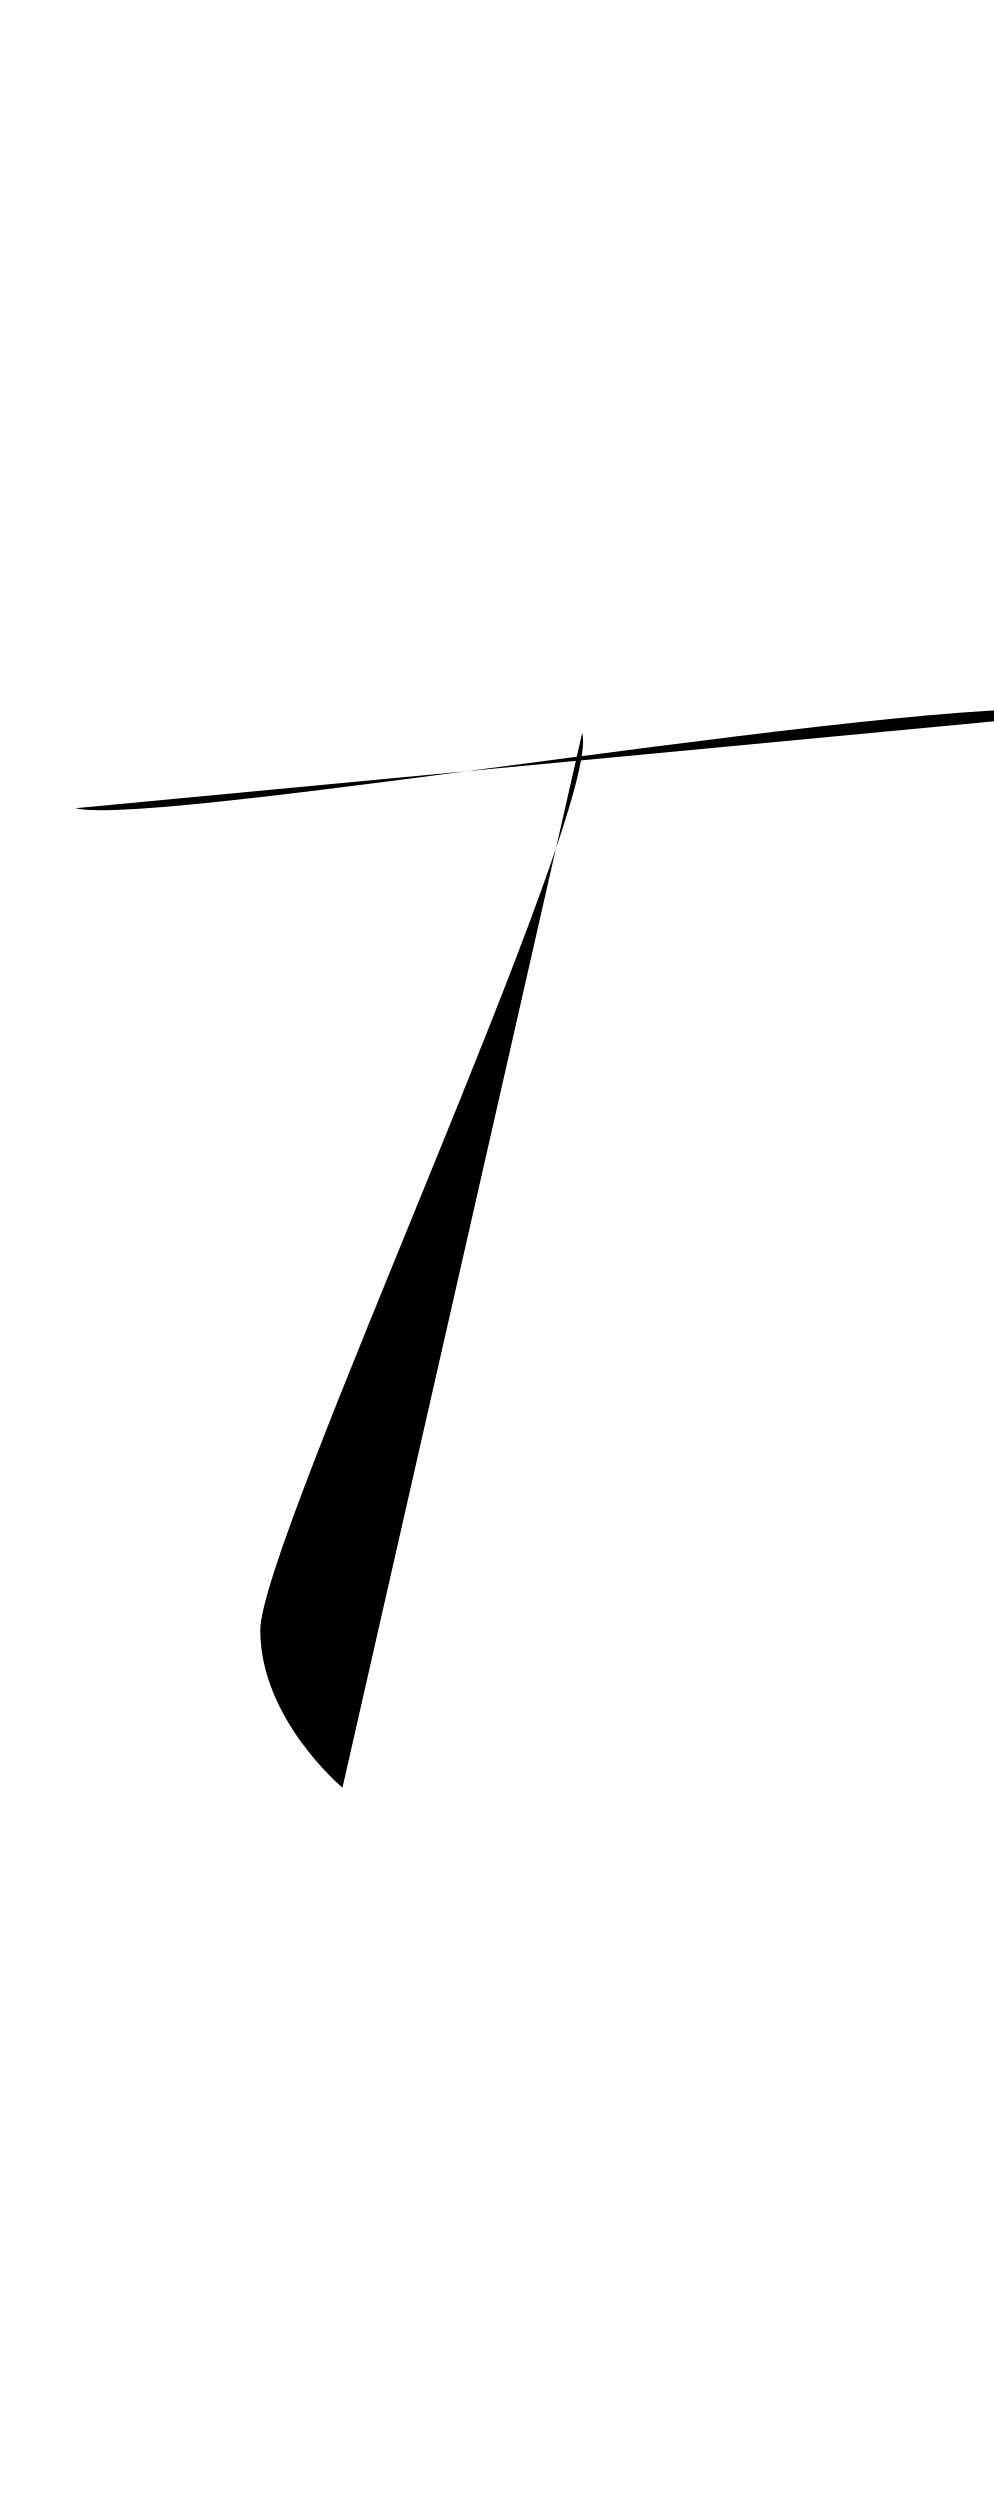
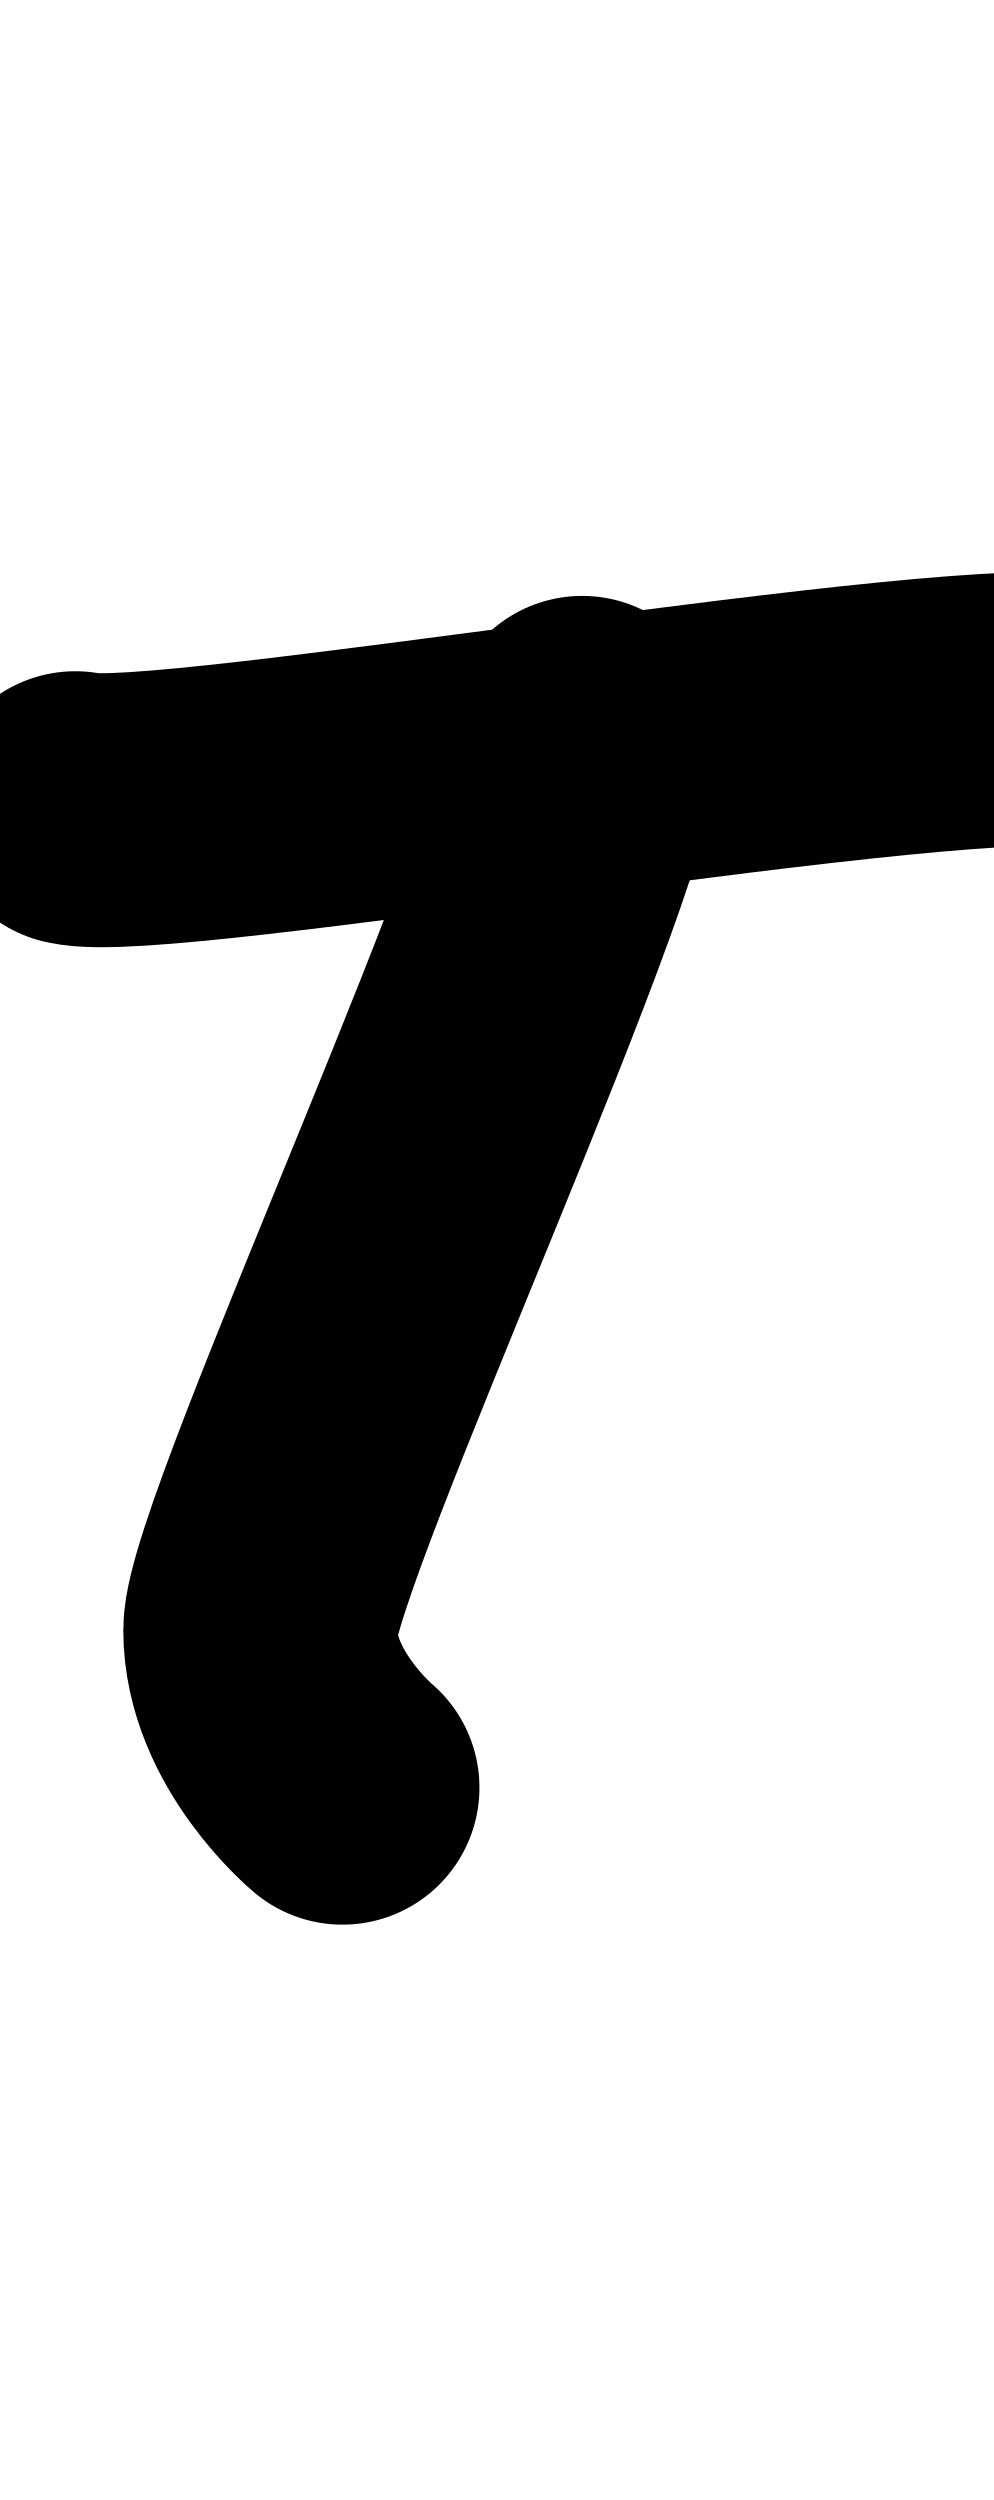
<svg xmlns="http://www.w3.org/2000/svg" version="1.1" id="Layer_1" x="0px" y="0px" viewBox="0 0 14.5 36.5" enable-background="new 0 0 14.5 36.5" xml:space="preserve">
-   <path d="  M1.1,11.8c1.2,0.3,13.1-1.8,14.8-1.4" />
-   <path d="  M8.5,10.7c0.3,1.1-4.7,11.8-4.7,13.1S5,26.1,5,26.1" />
+   <path fill="none" stroke="#000000" stroke-width="4" stroke-linecap="round" stroke-linejoin="round" stroke-miterlimit="10" d="  M1.1,11.8c1.2,0.3,13.1-1.8,14.8-1.4" />
+   <path fill="none" stroke="#000000" stroke-width="4" stroke-linecap="round" stroke-linejoin="round" stroke-miterlimit="10" d="  M8.5,10.7c0.3,1.1-4.7,11.8-4.7,13.1S5,26.1,5,26.1" />
</svg>
